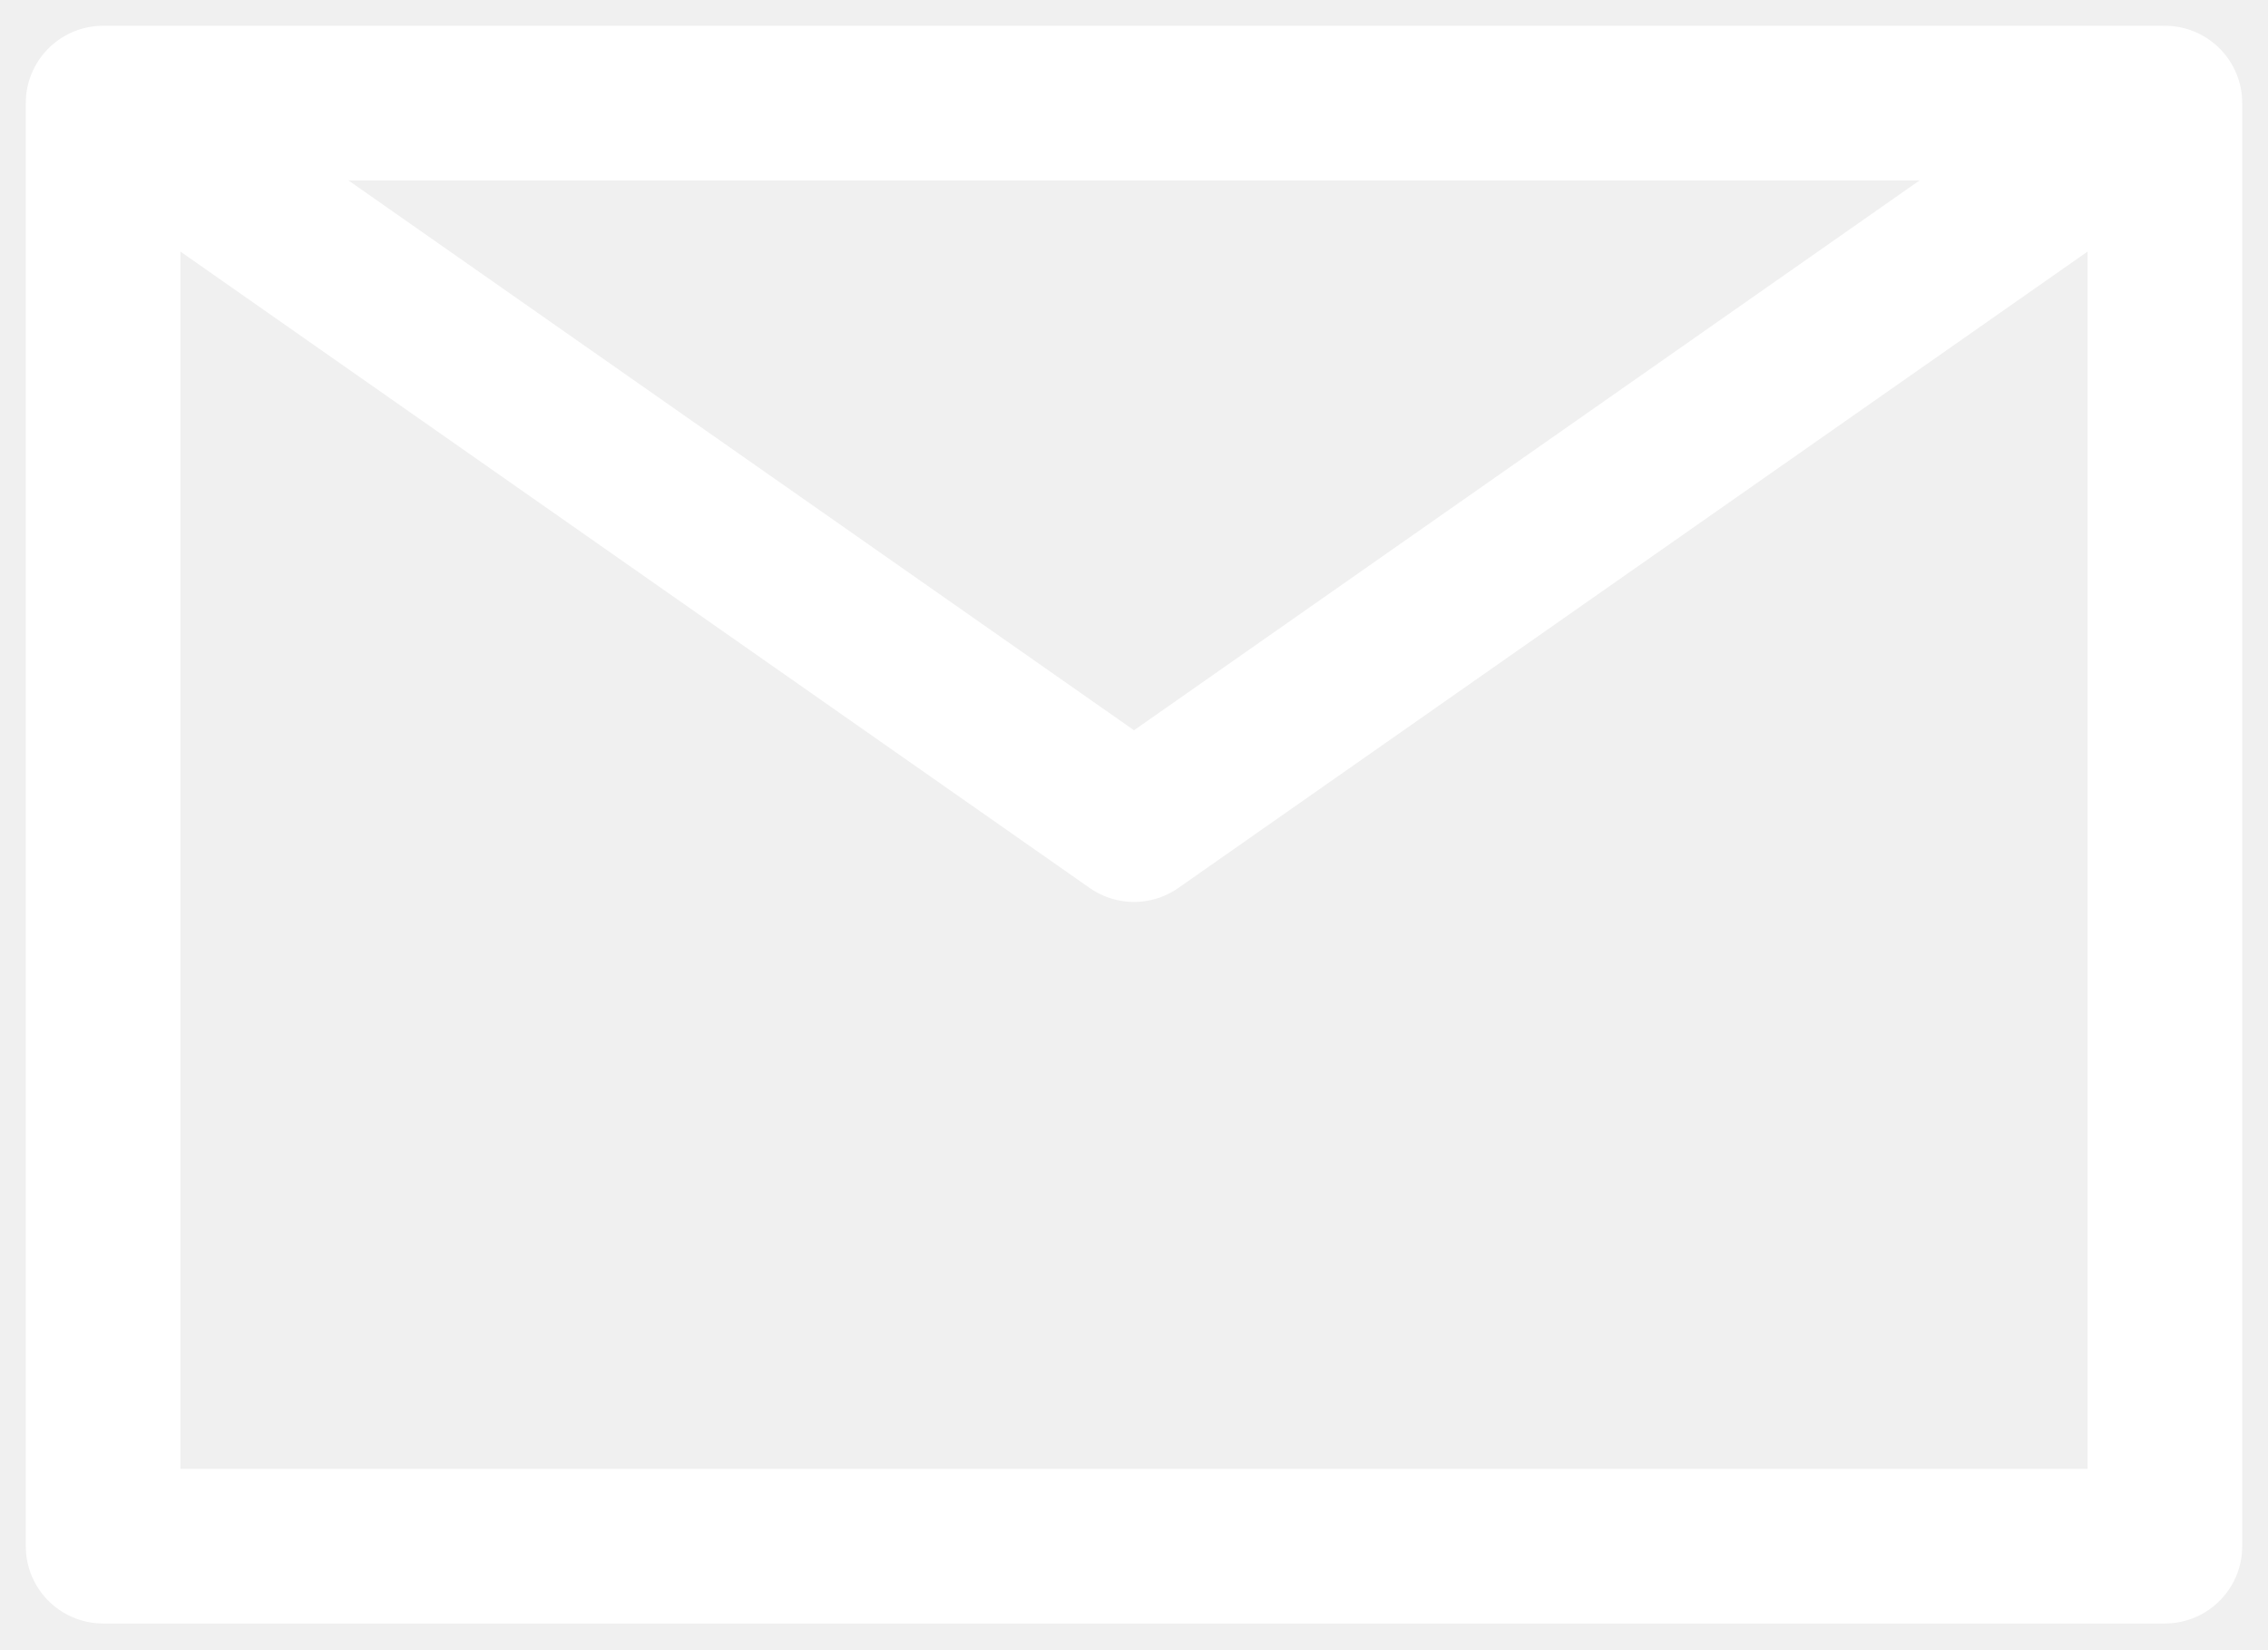
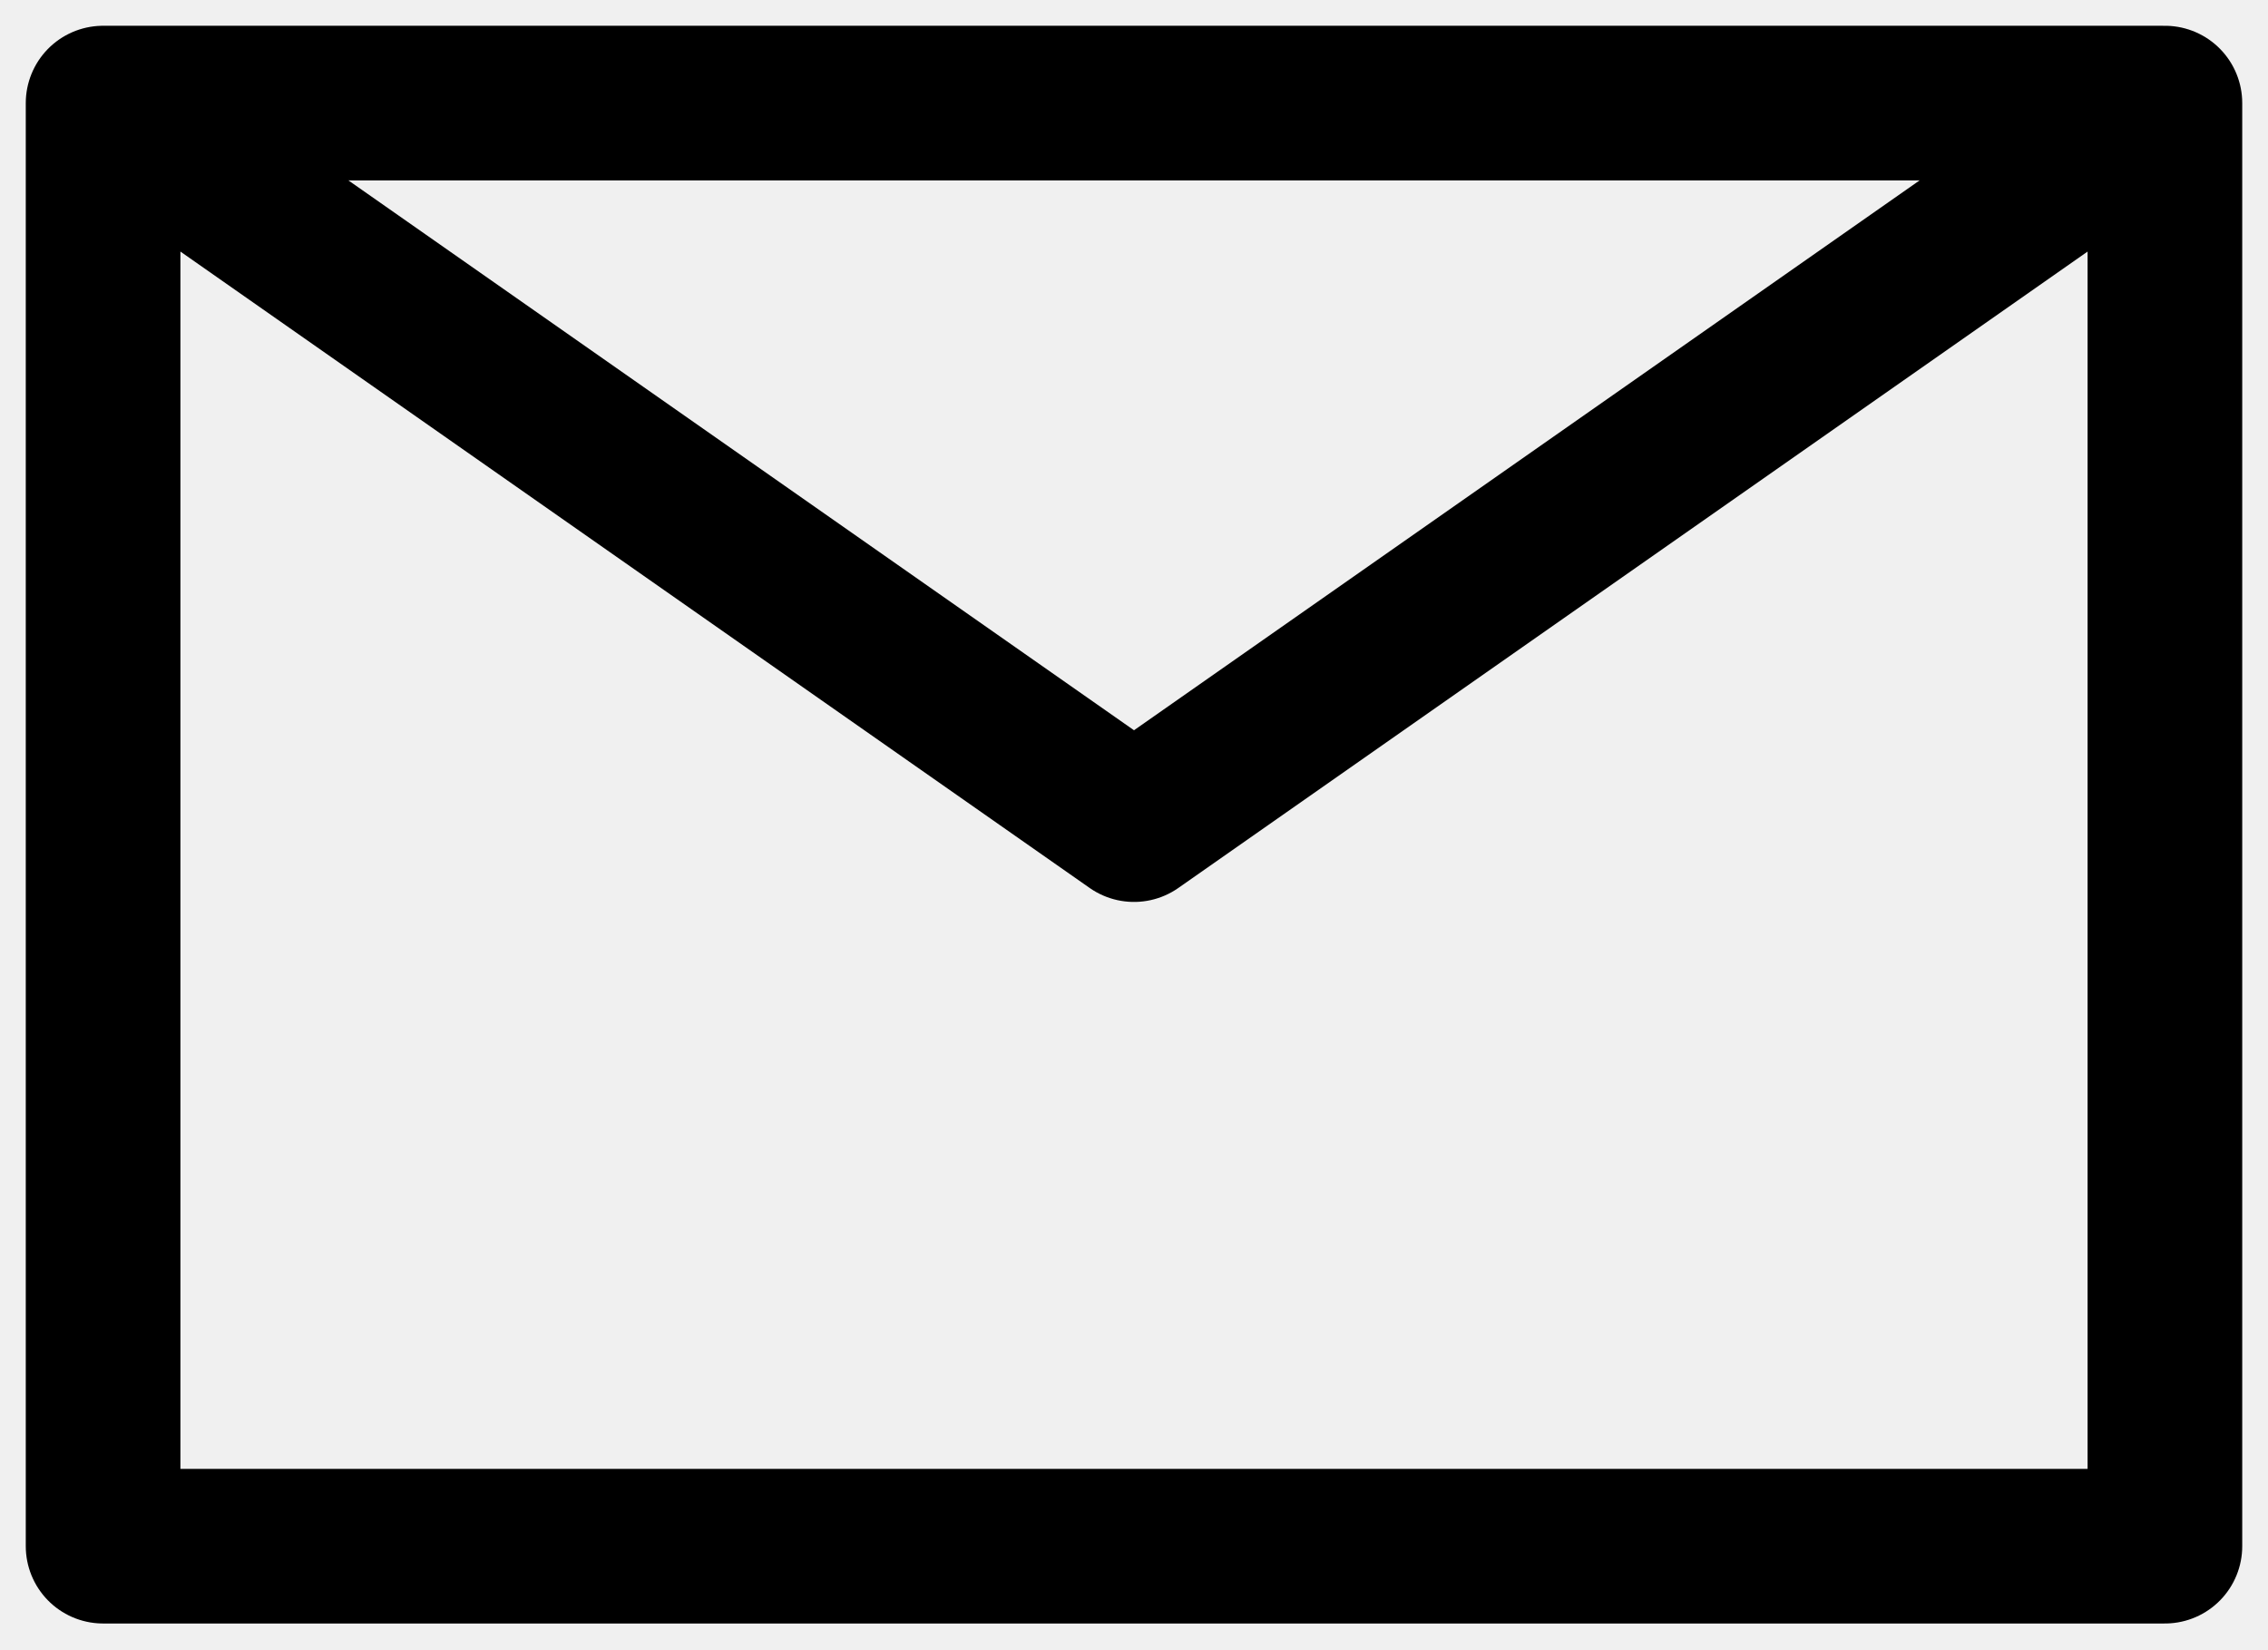
<svg xmlns="http://www.w3.org/2000/svg" width="22" height="16" viewBox="0 0 22 16" fill="none">
-   <path d="M1 1L11 8L21 1M1 15H21V1H1V15Z" stroke="white" stroke-width="1.5" stroke-linecap="round" stroke-linejoin="round" />
+   <path d="M1 1L11 8L21 1M1 15H21V1H1V15Z" stroke="black" stroke-width="1.5" stroke-linecap="round" stroke-linejoin="round" />
</svg>
